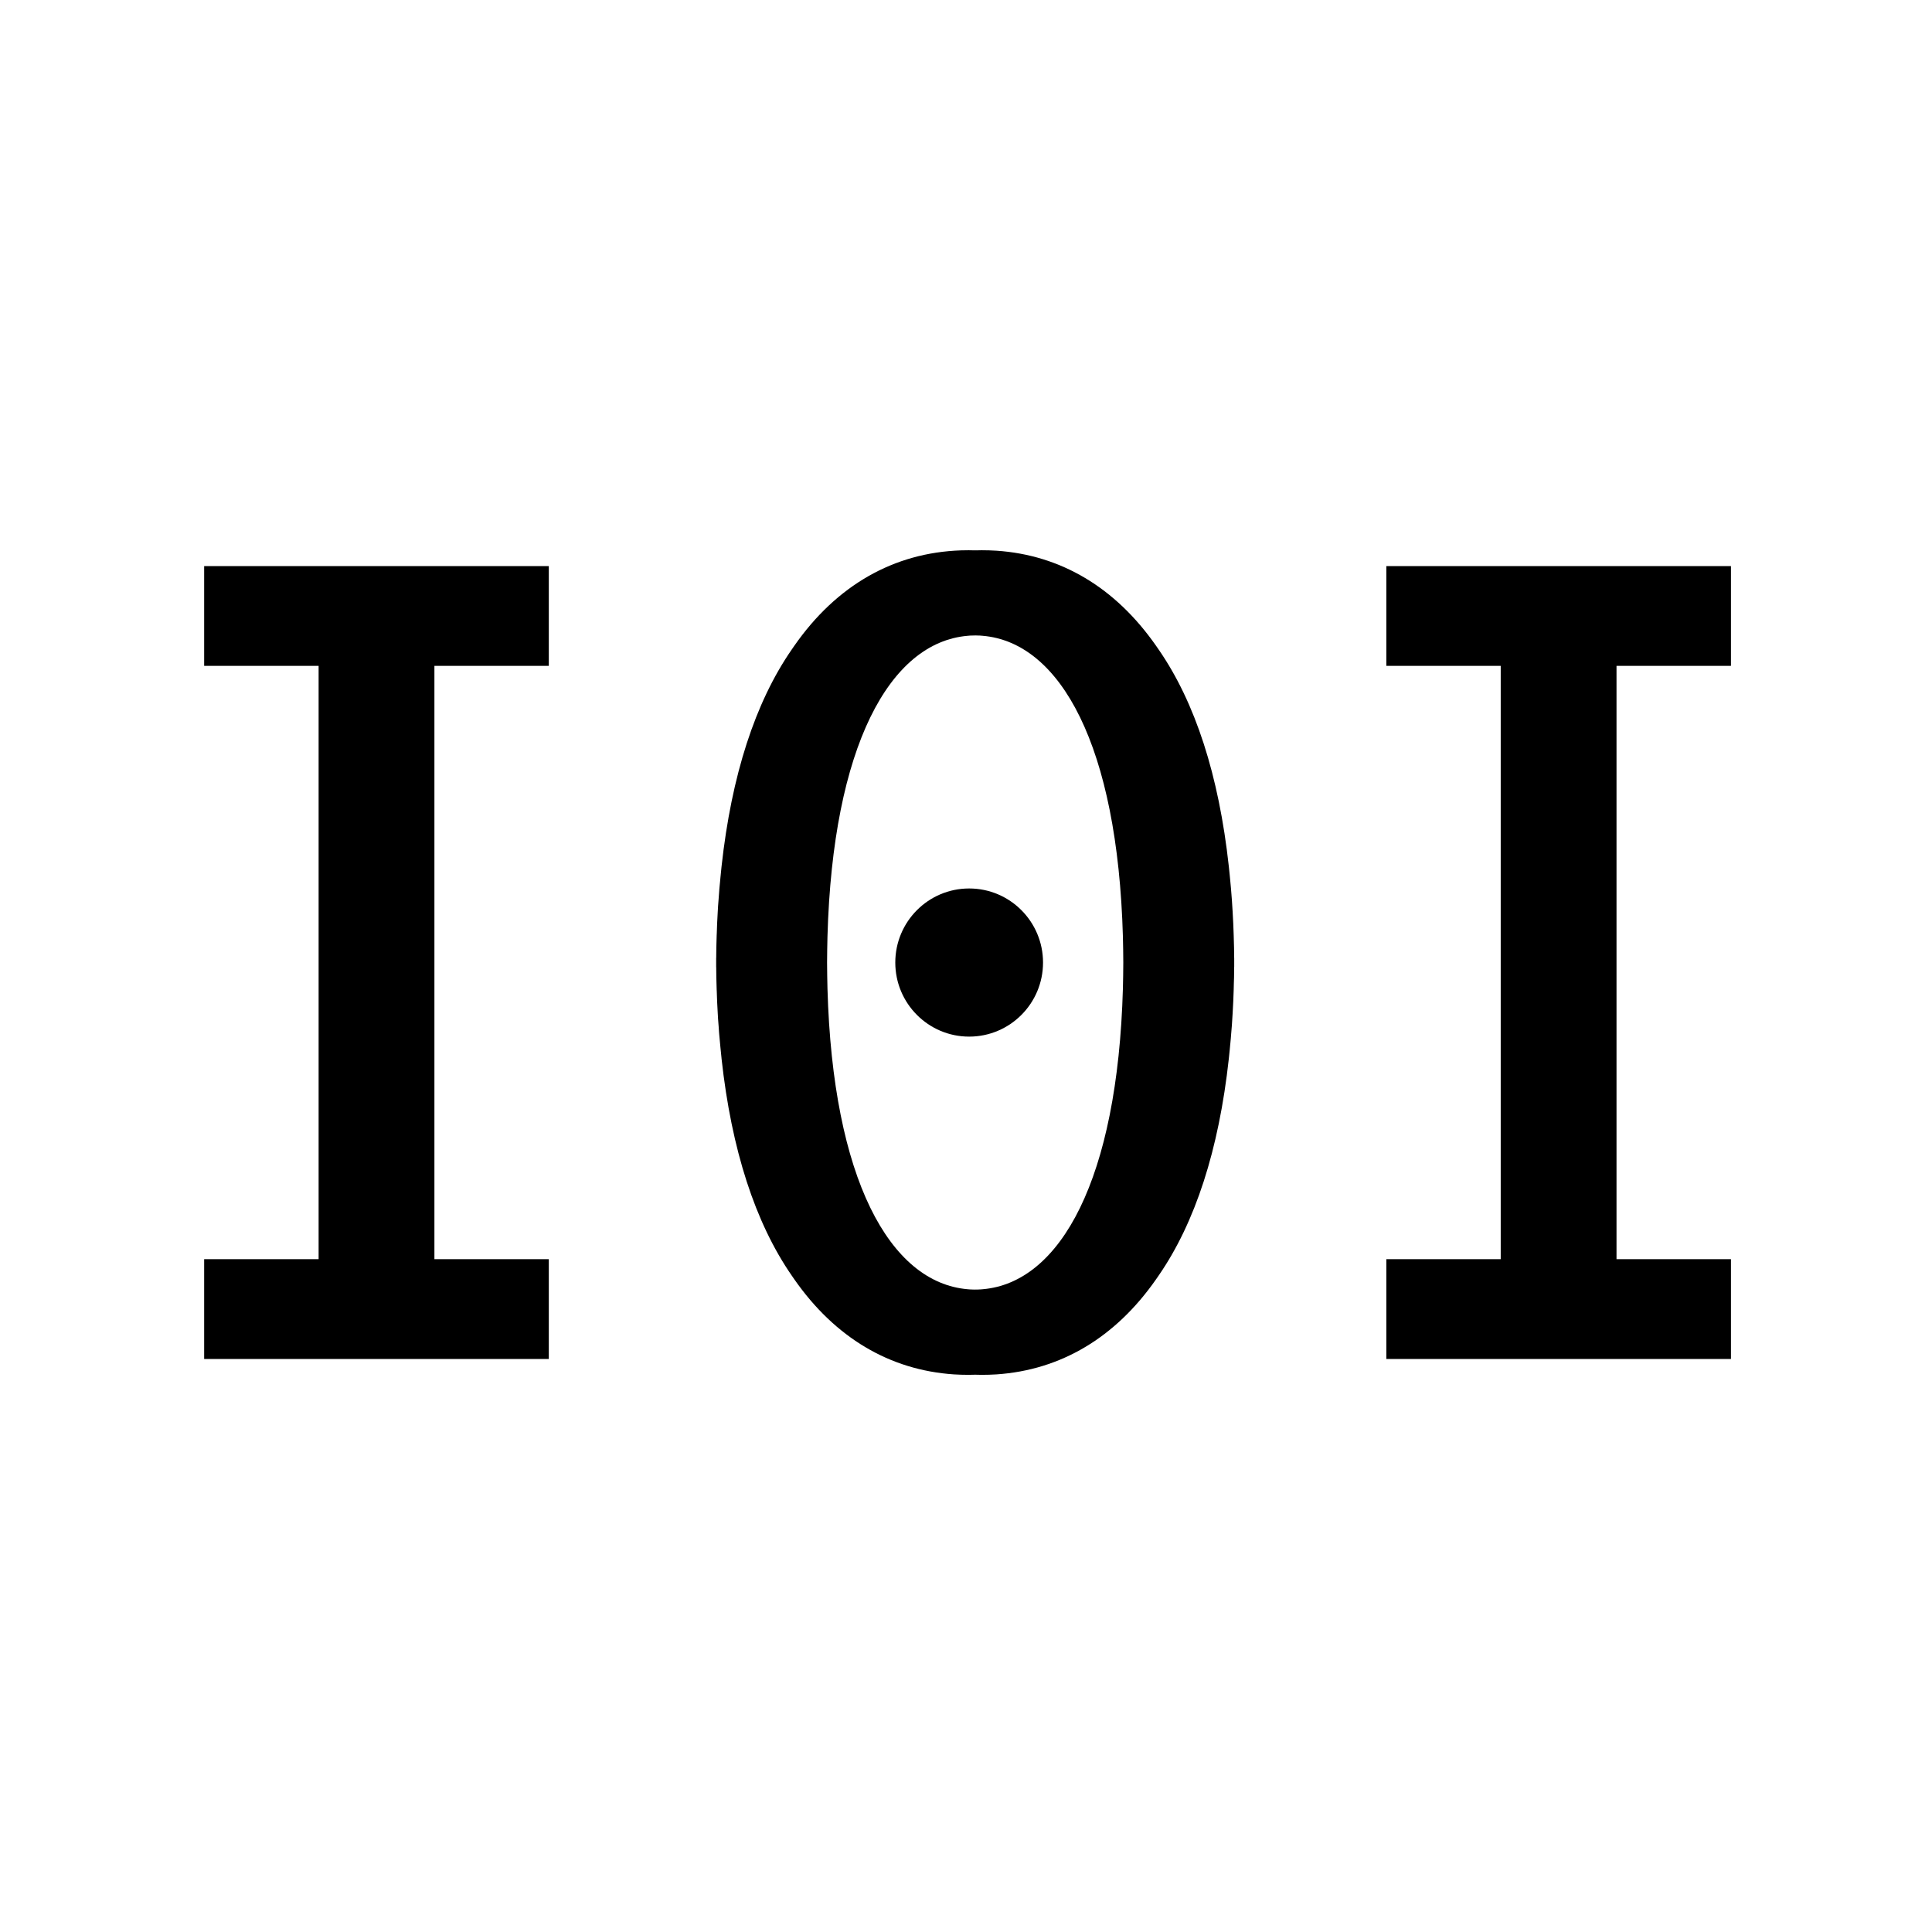
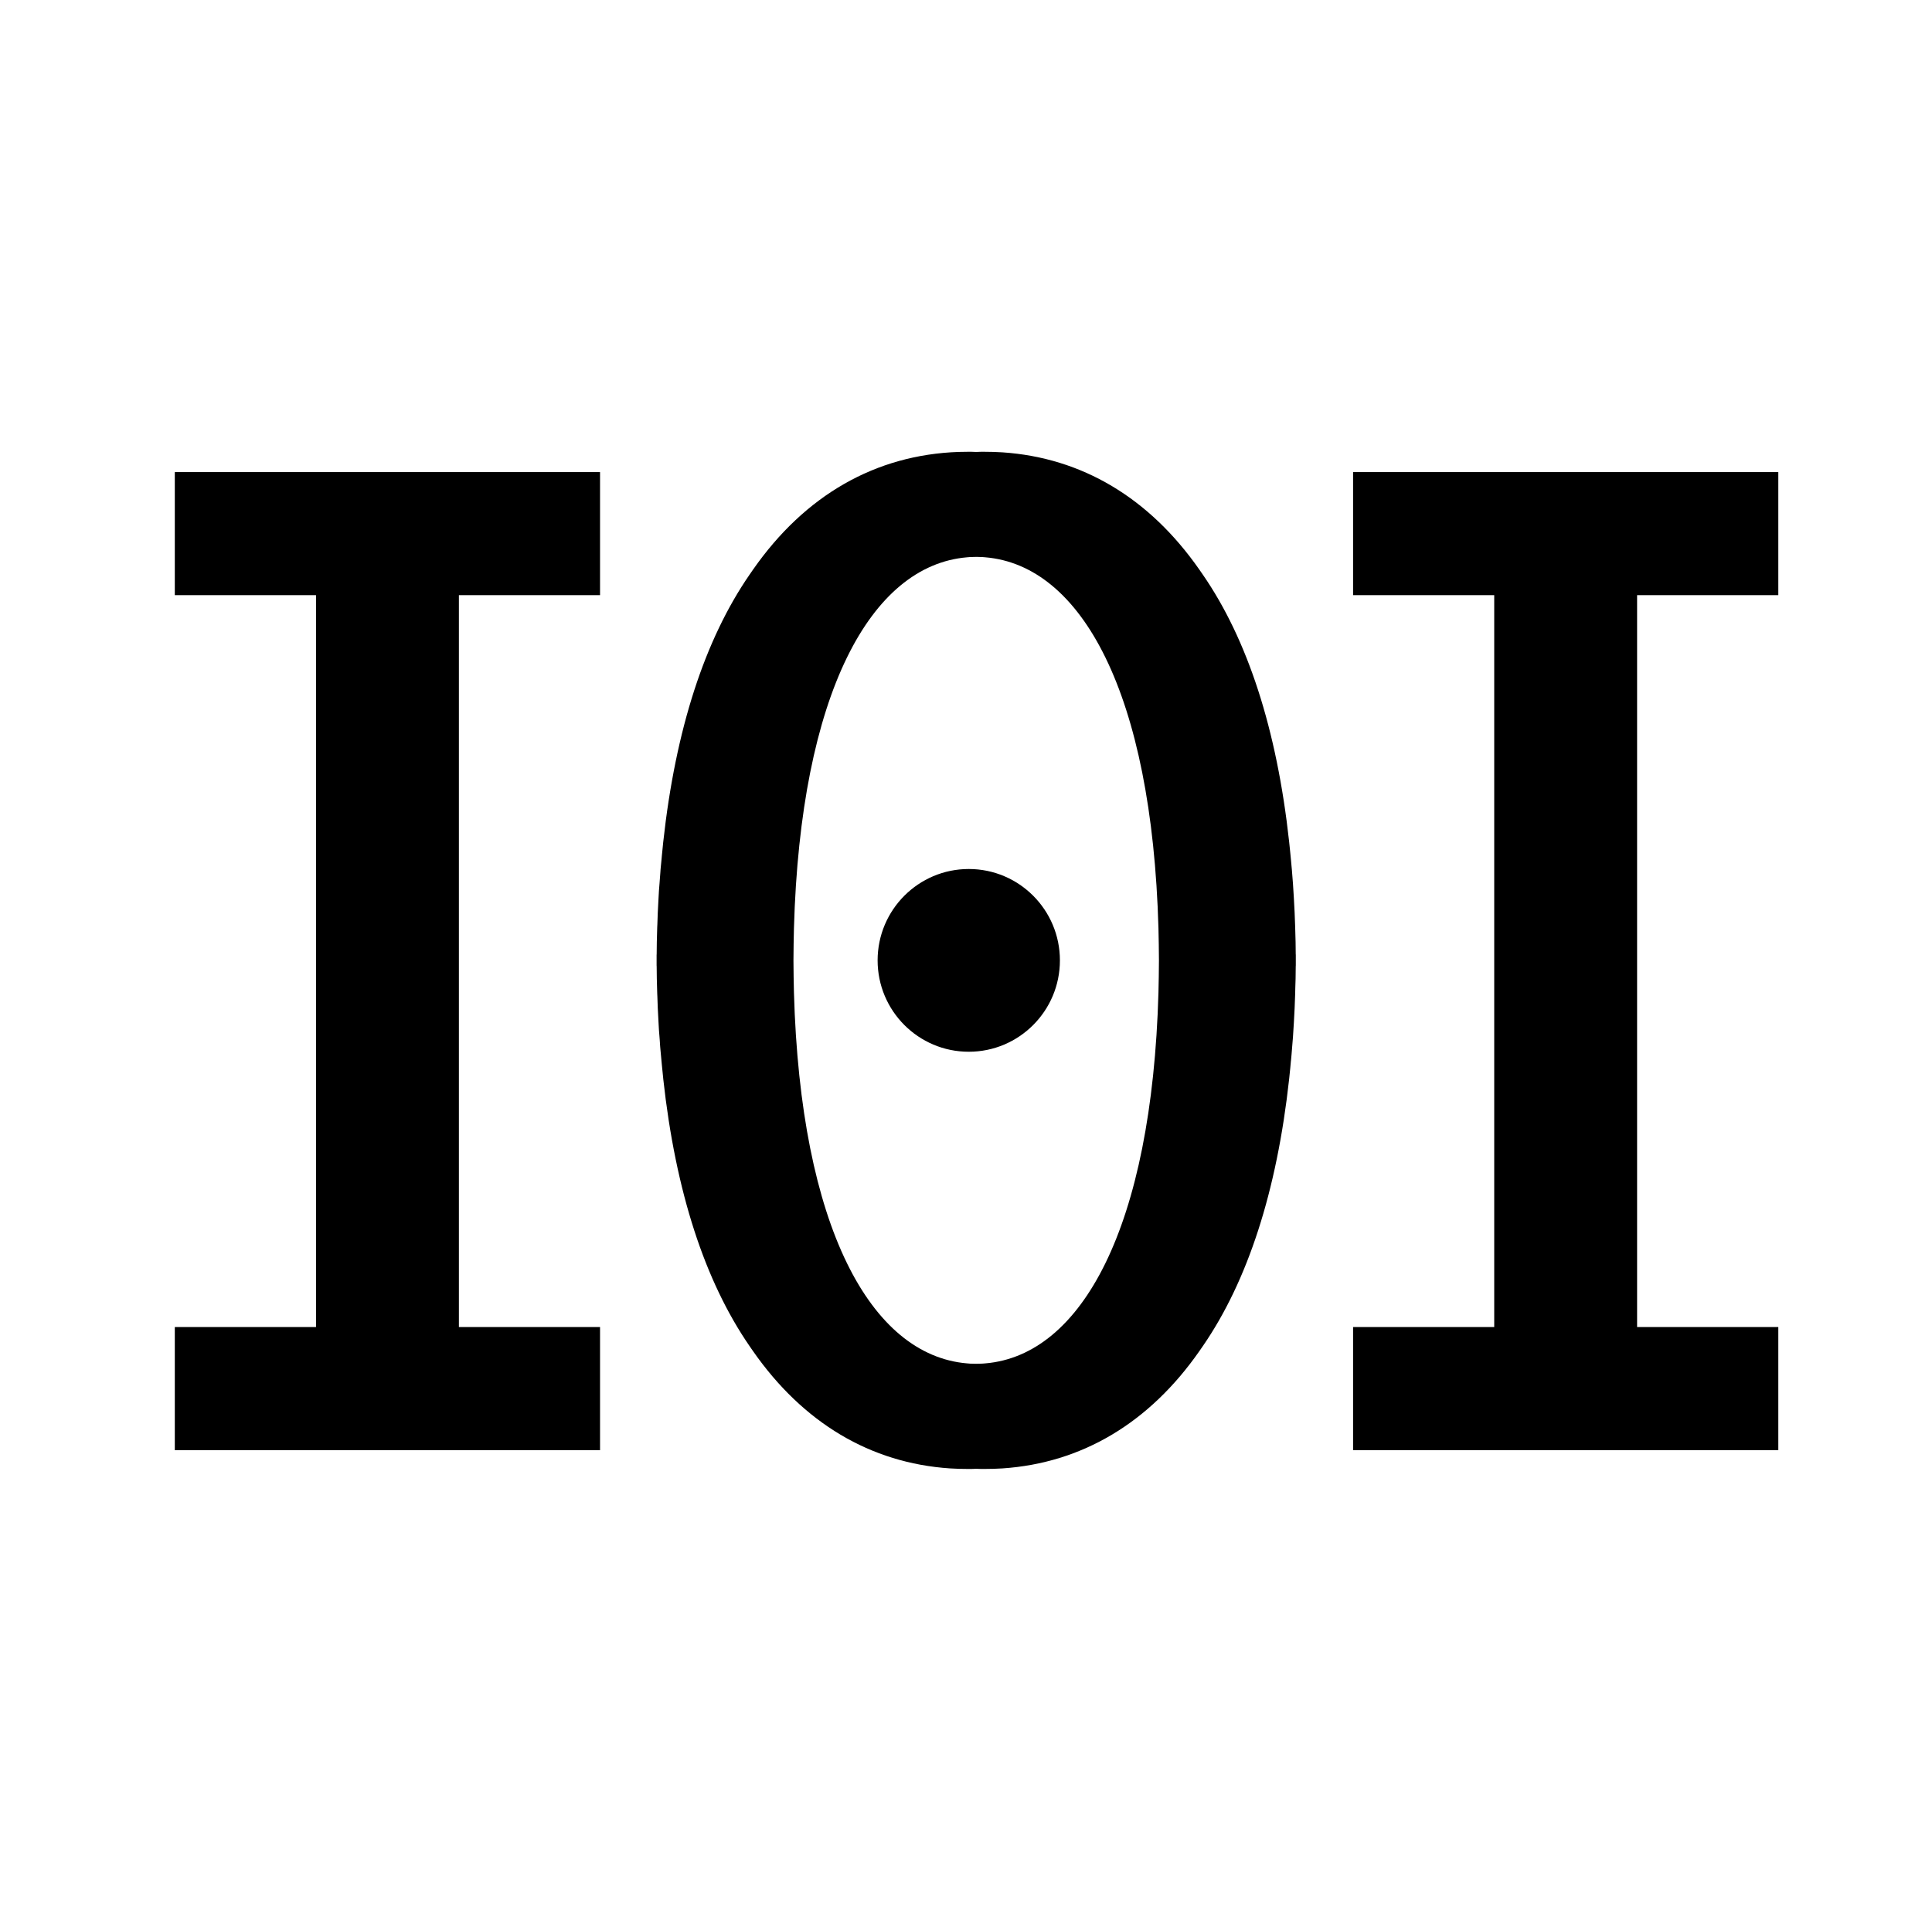
- <svg xmlns="http://www.w3.org/2000/svg" width="1050" height="1050" viewBox="0 0 1050 1050" fill="none">
-   <path d="M298.262 361.878V307.662H110.959V361.878H173.16V684.334H110.959V738.581H298.262V684.334H236.092V361.878H298.262Z" fill="black" />
-   <path d="M940.741 361.878V307.662H753.438V361.878H815.608V684.334H753.438V738.581H940.741V684.334H878.54V361.878H940.741Z" fill="black" />
-   <path d="M526.718 563.379C548.89 563.379 566.865 545.355 566.865 523.121C566.865 500.888 548.89 482.864 526.718 482.864C504.545 482.864 486.57 500.888 486.57 523.121C486.57 545.355 504.545 563.379 526.718 563.379Z" fill="black" />
-   <path d="M670.737 520.372C670.737 518.57 670.706 516.799 670.676 515.058C670.615 512.828 670.554 510.659 670.493 508.46C670.432 506.291 670.341 504.123 670.249 501.985C670.158 499.847 670.036 497.708 669.914 495.601C669.792 493.493 669.671 491.386 669.518 489.309C669.366 487.232 669.214 485.155 669.031 483.108C669.001 482.681 668.939 482.253 668.909 481.825C668.818 480.94 668.757 480.023 668.665 479.138C668.574 477.977 668.452 476.816 668.33 475.655C668.178 474.037 667.995 472.479 667.843 470.921C662.421 421.256 649.506 381.701 629.798 353.142C629.31 352.409 628.792 351.676 628.275 350.943C606.19 319.299 576.522 301.645 541.553 299.293C540.243 299.201 538.933 299.14 537.593 299.109C536.222 299.079 534.882 299.048 533.511 299.048C532.476 299.048 531.44 299.048 530.404 299.109H530.16C530.039 299.079 529.947 299.109 529.825 299.109H529.582C528.546 299.048 527.51 299.048 526.475 299.048C525.104 299.048 523.764 299.079 522.393 299.109C485.718 300.331 454.618 318.108 431.711 350.943C431.194 351.676 430.676 352.409 430.188 353.142C410.48 381.701 397.565 421.256 392.143 470.921C391.93 472.906 391.716 474.953 391.534 476.999C391.503 477.458 391.442 477.946 391.412 478.404C391.29 479.535 391.168 480.695 391.077 481.825C391.046 482.253 391.016 482.681 390.955 483.108C390.925 483.444 390.894 483.75 390.894 484.086C390.742 485.796 390.62 487.537 390.498 489.309C390.315 491.386 390.163 493.493 390.072 495.601C389.95 497.708 389.858 499.847 389.737 501.985C389.676 503.726 389.584 505.467 389.554 507.238C389.523 507.635 389.493 508.063 389.493 508.46C389.432 510.659 389.371 512.828 389.31 515.058C389.28 516.799 389.249 518.57 389.249 520.372C389.219 520.495 389.219 520.617 389.219 520.739V521.472V521.716V524.496V524.74V525.321C389.219 525.504 389.219 525.687 389.249 525.84C389.249 527.642 389.28 529.413 389.31 531.154C389.371 533.384 389.432 535.583 389.493 537.752C389.493 538.18 389.523 538.577 389.554 539.004C389.584 540.745 389.676 542.517 389.737 544.227C389.858 546.366 389.95 548.504 390.072 550.611C390.163 552.749 390.315 554.857 390.498 556.934C390.528 557.331 390.528 557.728 390.59 558.125C390.65 559.041 390.711 559.958 390.772 560.874L390.864 561.974C390.925 562.524 390.955 563.073 391.016 563.623C391.168 565.486 391.351 567.38 391.534 569.213C391.717 571.137 391.899 573.031 392.113 574.924C392.143 575.047 392.143 575.199 392.143 575.322C397.565 624.987 410.48 664.511 430.188 693.1C430.676 693.833 431.194 694.567 431.711 695.3C453.796 726.944 483.464 744.598 518.433 746.95C519.743 747.011 521.053 747.103 522.393 747.133C523.733 747.164 525.104 747.195 526.475 747.195C527.511 747.195 528.546 747.195 529.582 747.133H529.826C529.917 747.164 530.039 747.164 530.161 747.133C530.221 747.164 530.313 747.133 530.404 747.133C531.44 747.195 532.476 747.195 533.511 747.195C534.882 747.195 536.253 747.164 537.593 747.133C538.933 747.103 540.243 747.011 541.553 746.95C576.522 744.598 606.191 726.944 628.275 695.3C628.792 694.567 629.31 693.833 629.798 693.1C649.506 664.511 662.421 624.987 667.843 575.322C668.026 573.764 668.178 572.176 668.33 570.587C668.391 569.915 668.452 569.243 668.513 568.571L668.605 567.563C668.635 567.411 668.666 567.258 668.666 567.075C668.757 566.189 668.818 565.303 668.909 564.417C669.001 563.409 669.062 562.401 669.153 561.393C669.275 559.897 669.397 558.431 669.519 556.934C669.671 554.826 669.793 552.749 669.915 550.611C670.036 548.504 670.158 546.366 670.25 544.227C670.341 542.089 670.432 539.921 670.493 537.752C670.524 536.836 670.554 535.919 670.554 535.003C670.615 533.72 670.646 532.437 670.676 531.154C670.707 529.413 670.737 527.642 670.737 525.84C670.767 525.687 670.767 525.504 670.767 525.321V524.74V524.496V521.716V521.472V520.739V520.647C670.767 520.556 670.767 520.464 670.737 520.372ZM529.673 700.859C529.368 700.859 529.064 700.859 528.79 700.828H528.515C528.272 700.828 528.059 700.828 527.845 700.798C527.815 700.828 527.784 700.798 527.784 700.798H527.419C527.297 700.798 527.175 700.798 527.053 700.767C526.688 700.767 526.322 700.737 525.957 700.676C483.555 697.102 452.607 640.717 449.714 537.263C449.592 532.651 449.531 527.978 449.5 523.182V523.06C449.531 518.265 449.592 513.592 449.714 508.979C452.607 405.495 483.555 349.11 525.957 345.537L527.053 345.445C527.175 345.445 527.297 345.445 527.419 345.415C527.51 345.384 527.602 345.384 527.693 345.415H527.785C527.815 345.415 527.815 345.415 527.845 345.415H528.028H528.059C528.302 345.384 528.516 345.384 528.79 345.384C529.307 345.353 529.795 345.353 530.313 345.353C530.617 345.353 530.922 345.353 531.196 345.384C531.531 345.384 531.836 345.384 532.14 345.415C532.201 345.384 532.232 345.384 532.293 345.415C532.384 345.384 532.475 345.415 532.567 345.415C532.658 345.445 532.75 345.445 532.871 345.445C533.237 345.476 533.633 345.506 534.029 345.537C576.43 349.11 607.378 405.495 610.272 508.979C610.394 513.592 610.455 518.265 610.485 523.06V523.182C610.455 527.978 610.394 532.651 610.272 537.263C607.378 640.717 576.43 697.102 534.029 700.675C533.663 700.736 533.267 700.767 532.871 700.767C532.658 700.797 532.445 700.797 532.201 700.797C532.201 700.797 532.171 700.797 532.14 700.797C531.927 700.828 531.714 700.828 531.47 700.828H531.196C530.709 700.859 530.191 700.859 529.673 700.859Z" fill="black" />
+ <svg xmlns="http://www.w3.org/2000/svg" width="851" height="850" viewBox="0 0 851 850" fill="none">
+   <path d="M264.303 262.216V208H77V262.216H139.201V584.673H77V638.919H264.303V584.673H202.133V262.216H264.303Z" fill="black" />
+   <path d="M783.303 262.216V208H596V262.216H658.17V584.673H596V638.919H783.303V584.673H721.102V262.216H783.303Z" fill="black" />
+   <path d="M426.718 463.379C448.89 463.379 466.865 445.355 466.865 423.121C466.865 400.888 448.89 382.864 426.718 382.864C404.545 382.864 386.57 400.888 386.57 423.121C386.57 445.355 404.545 463.379 426.718 463.379Z" fill="black" />
+   <path d="M570.737 420.372C570.737 418.57 570.706 416.799 570.676 415.058C570.615 412.828 570.554 410.659 570.493 408.46C570.432 406.291 570.341 404.123 570.249 401.985C570.158 399.847 570.036 397.708 569.914 395.601C569.792 393.493 569.671 391.386 569.518 389.309C569.366 387.232 569.214 385.155 569.031 383.108C569.001 382.681 568.939 382.253 568.909 381.825C568.818 380.94 568.757 380.023 568.665 379.138C568.574 377.977 568.452 376.816 568.33 375.655C568.178 374.037 567.995 372.479 567.843 370.921C562.421 321.256 549.506 281.701 529.798 253.142C529.31 252.409 528.792 251.676 528.275 250.943C506.19 219.299 476.522 201.645 441.553 199.293C440.243 199.201 438.933 199.14 437.593 199.109C436.222 199.079 434.882 199.048 433.511 199.048C432.476 199.048 431.44 199.048 430.404 199.109H430.16C430.039 199.079 429.947 199.109 429.825 199.109H429.582C428.546 199.048 427.51 199.048 426.475 199.048C425.104 199.048 423.764 199.079 422.393 199.109C385.718 200.331 354.618 218.108 331.711 250.943C331.194 251.676 330.676 252.409 330.188 253.142C310.48 281.701 297.565 321.256 292.143 370.921C291.93 372.906 291.716 374.953 291.534 376.999C291.503 377.458 291.442 377.946 291.412 378.404C291.29 379.535 291.168 380.695 291.077 381.825C291.046 382.253 291.016 382.681 290.955 383.108C290.925 383.444 290.894 383.75 290.894 384.086C290.742 385.796 290.62 387.537 290.498 389.309C290.315 391.386 290.163 393.493 290.072 395.601C289.95 397.708 289.858 399.847 289.737 401.985C289.676 403.726 289.584 405.467 289.554 407.238C289.523 407.635 289.493 408.063 289.493 408.46C289.432 410.659 289.371 412.828 289.31 415.058C289.28 416.799 289.249 418.57 289.249 420.372C289.219 420.495 289.219 420.617 289.219 420.739V421.472V421.716V424.496V424.74V425.321C289.219 425.504 289.219 425.687 289.249 425.84C289.249 427.642 289.28 429.413 289.31 431.154C289.371 433.384 289.432 435.583 289.493 437.752C289.493 438.18 289.523 438.577 289.554 439.004C289.584 440.745 289.676 442.517 289.737 444.227C289.858 446.366 289.95 448.504 290.072 450.611C290.163 452.749 290.315 454.857 290.498 456.934C290.528 457.331 290.528 457.728 290.59 458.125C290.65 459.041 290.711 459.958 290.772 460.874L290.864 461.974C290.925 462.524 290.955 463.073 291.016 463.623C291.168 465.486 291.351 467.38 291.534 469.213C291.717 471.137 291.899 473.031 292.113 474.924C292.143 475.047 292.143 475.199 292.143 475.322C297.565 524.987 310.48 564.511 330.188 593.1C330.676 593.833 331.194 594.567 331.711 595.3C353.796 626.944 383.464 644.598 418.433 646.95C419.743 647.011 421.053 647.103 422.393 647.133C423.733 647.164 425.104 647.195 426.475 647.195C427.511 647.195 428.546 647.195 429.582 647.133H429.826C429.917 647.164 430.039 647.164 430.161 647.133C430.221 647.164 430.313 647.133 430.404 647.133C431.44 647.195 432.476 647.195 433.511 647.195C434.882 647.195 436.253 647.164 437.593 647.133C438.933 647.103 440.243 647.011 441.553 646.95C476.522 644.598 506.191 626.944 528.275 595.3C528.792 594.567 529.31 593.833 529.798 593.1C549.506 564.511 562.421 524.987 567.843 475.322C568.026 473.764 568.178 472.176 568.33 470.587C568.391 469.915 568.452 469.243 568.513 468.571L568.605 467.563C568.635 467.411 568.666 467.258 568.666 467.075C568.757 466.189 568.818 465.303 568.909 464.417C569.001 463.409 569.062 462.401 569.153 461.393C569.275 459.897 569.397 458.431 569.519 456.934C569.671 454.826 569.793 452.749 569.915 450.611C570.036 448.504 570.158 446.366 570.25 444.227C570.341 442.089 570.432 439.921 570.493 437.752C570.524 436.836 570.554 435.919 570.554 435.003C570.615 433.72 570.646 432.437 570.676 431.154C570.707 429.413 570.737 427.642 570.737 425.84C570.767 425.687 570.767 425.504 570.767 425.321V424.74V424.496V421.716V421.472V420.739V420.647C570.767 420.556 570.767 420.464 570.737 420.372ZM429.673 600.859C429.368 600.859 429.064 600.859 428.79 600.828H428.515C428.272 600.828 428.059 600.828 427.845 600.798C427.815 600.828 427.784 600.798 427.784 600.798H427.419C427.297 600.798 427.175 600.798 427.053 600.767C426.688 600.767 426.322 600.737 425.957 600.676C383.555 597.102 352.607 540.717 349.714 437.263C349.592 432.651 349.531 427.978 349.5 423.182V423.06C349.531 418.265 349.592 413.592 349.714 408.979C352.607 305.495 383.555 249.11 425.957 245.537L427.053 245.445C427.175 245.445 427.297 245.445 427.419 245.415C427.51 245.384 427.602 245.384 427.693 245.415H427.785C427.815 245.415 427.815 245.415 427.845 245.415H428.028H428.059C428.302 245.384 428.516 245.384 428.79 245.384C429.307 245.353 429.795 245.353 430.313 245.353C430.617 245.353 430.922 245.353 431.196 245.384C431.531 245.384 431.836 245.384 432.14 245.415C432.201 245.384 432.232 245.384 432.293 245.415C432.384 245.384 432.475 245.415 432.567 245.415C432.658 245.445 432.75 245.445 432.871 245.445C433.237 245.476 433.633 245.506 434.029 245.537C476.43 249.11 507.378 305.495 510.272 408.979C510.394 413.592 510.455 418.265 510.485 423.06V423.182C510.455 427.978 510.394 432.651 510.272 437.263C507.378 540.717 476.43 597.102 434.029 600.675C433.663 600.736 433.267 600.767 432.871 600.767C432.658 600.797 432.445 600.797 432.201 600.797C432.201 600.797 432.171 600.797 432.14 600.797C431.927 600.828 431.714 600.828 431.47 600.828H431.196C430.709 600.859 430.191 600.859 429.673 600.859Z" fill="black" />
</svg>
